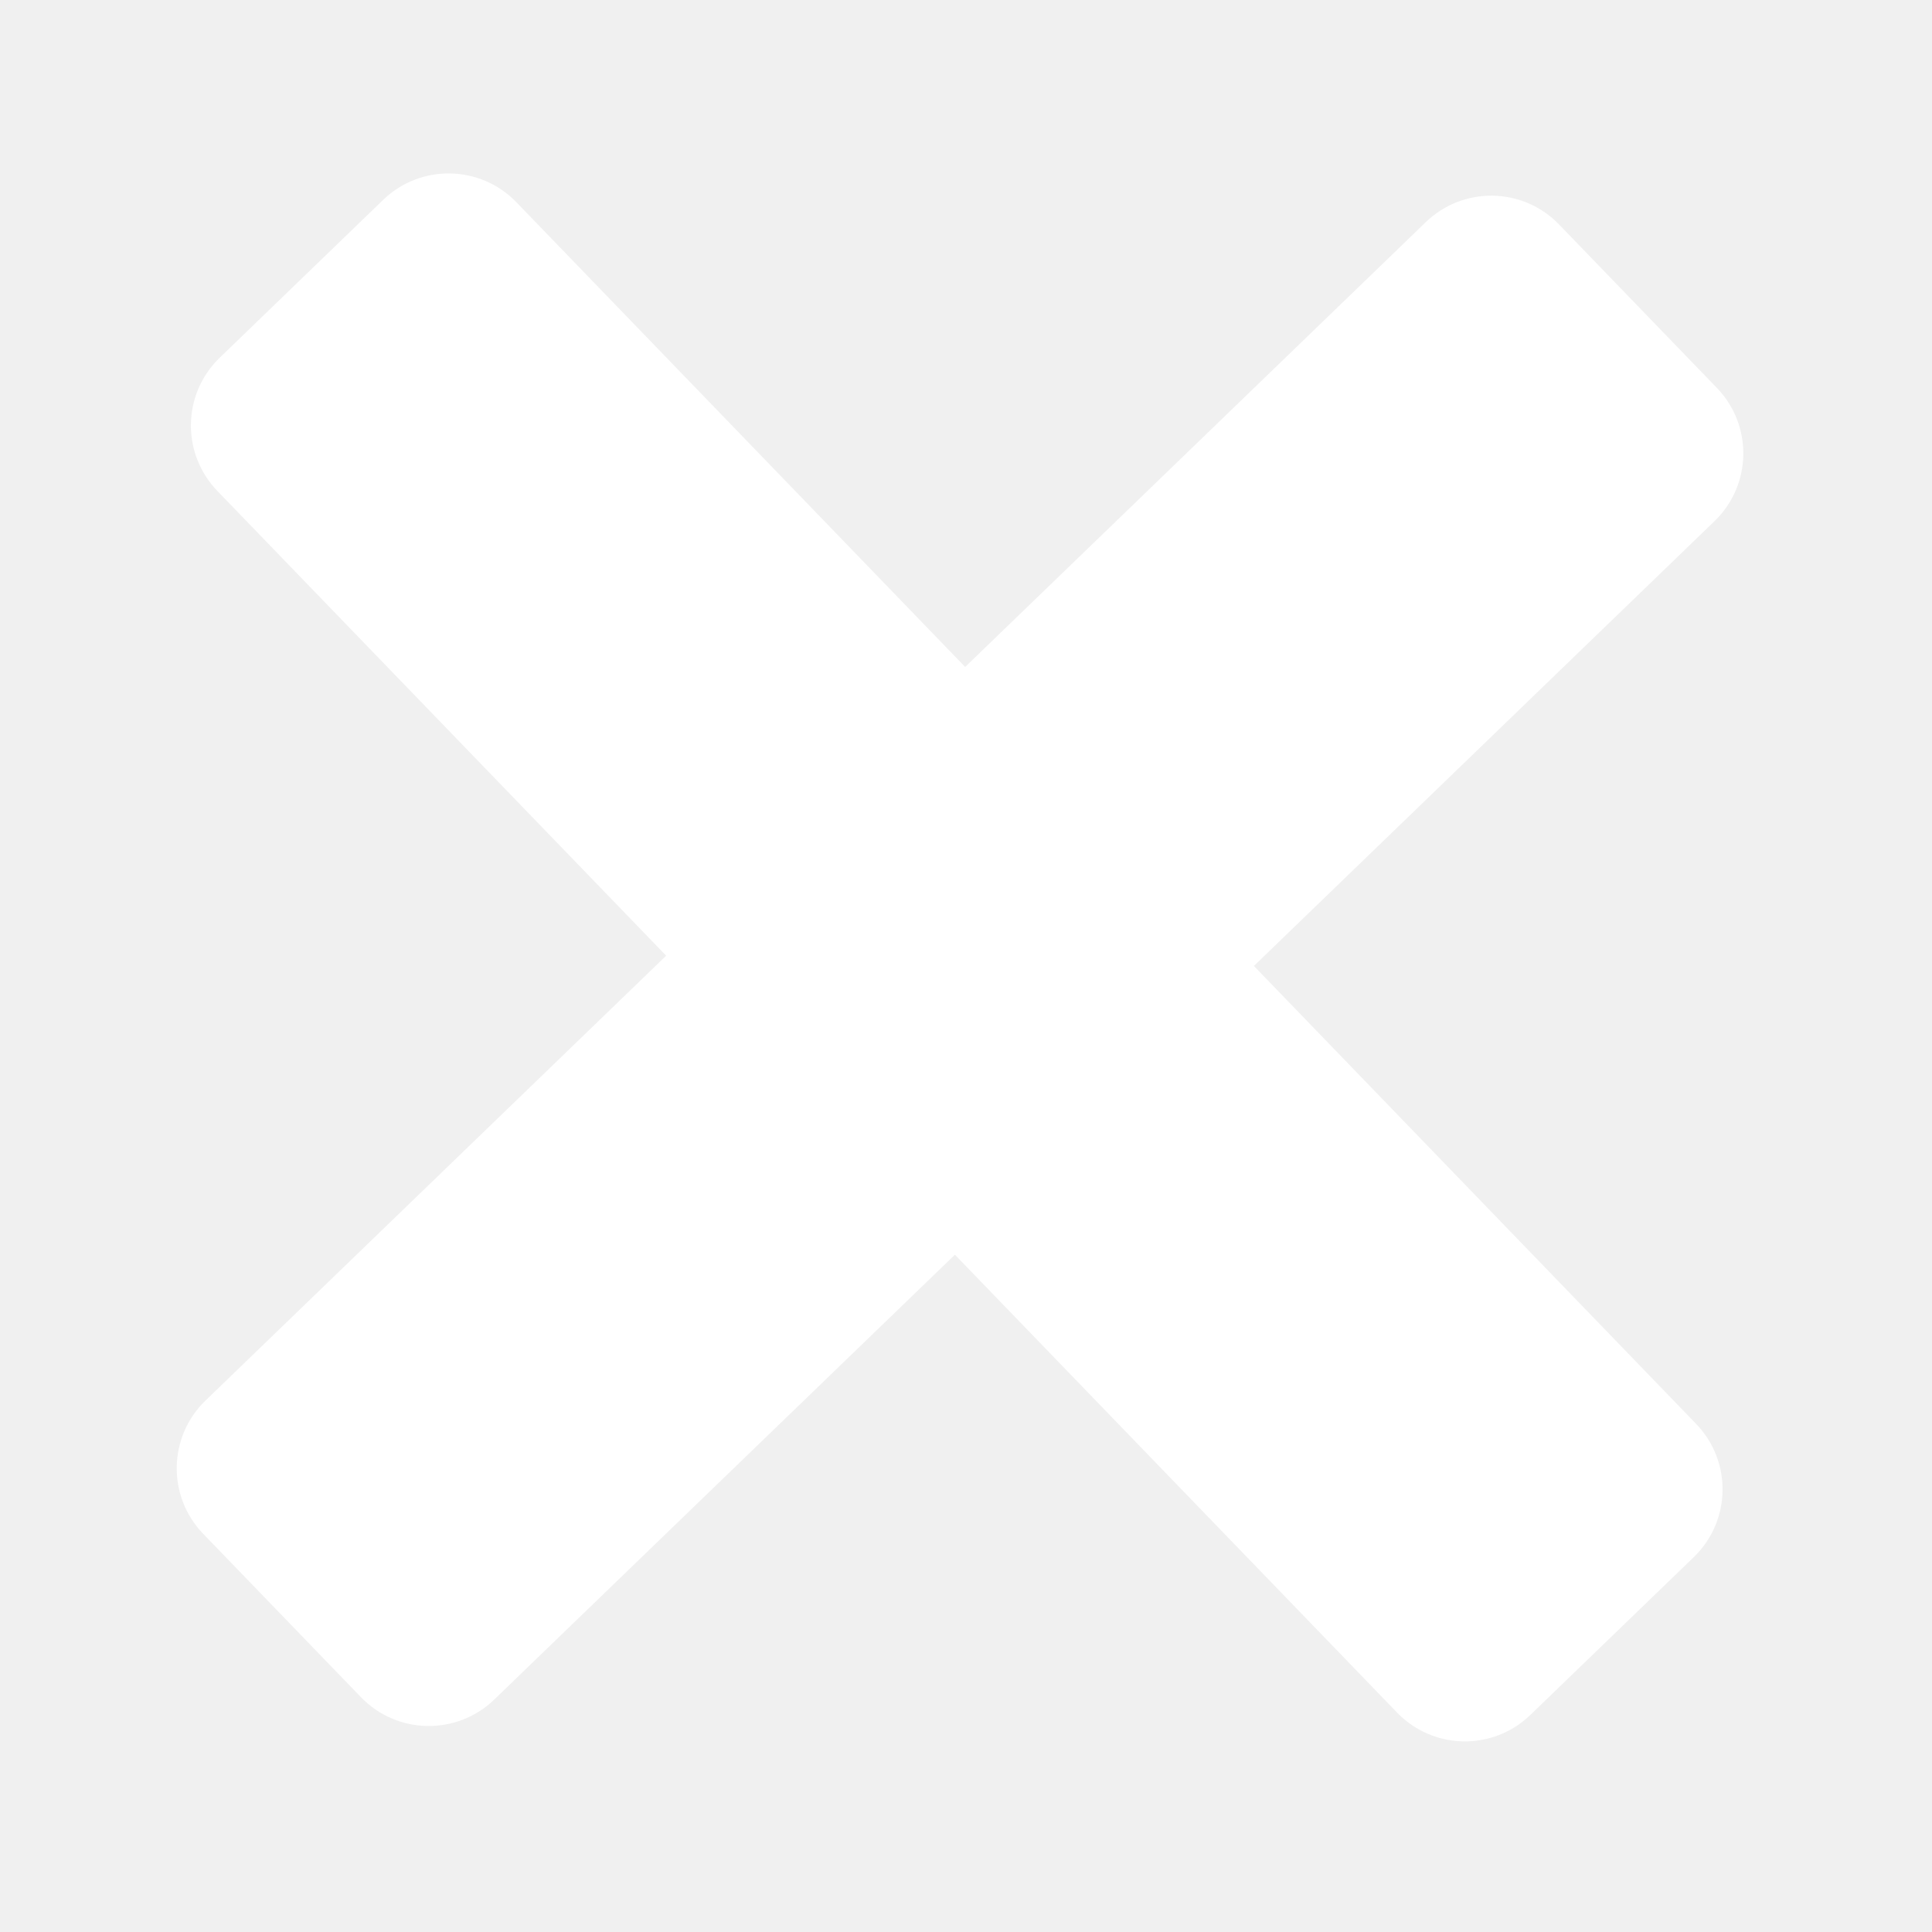
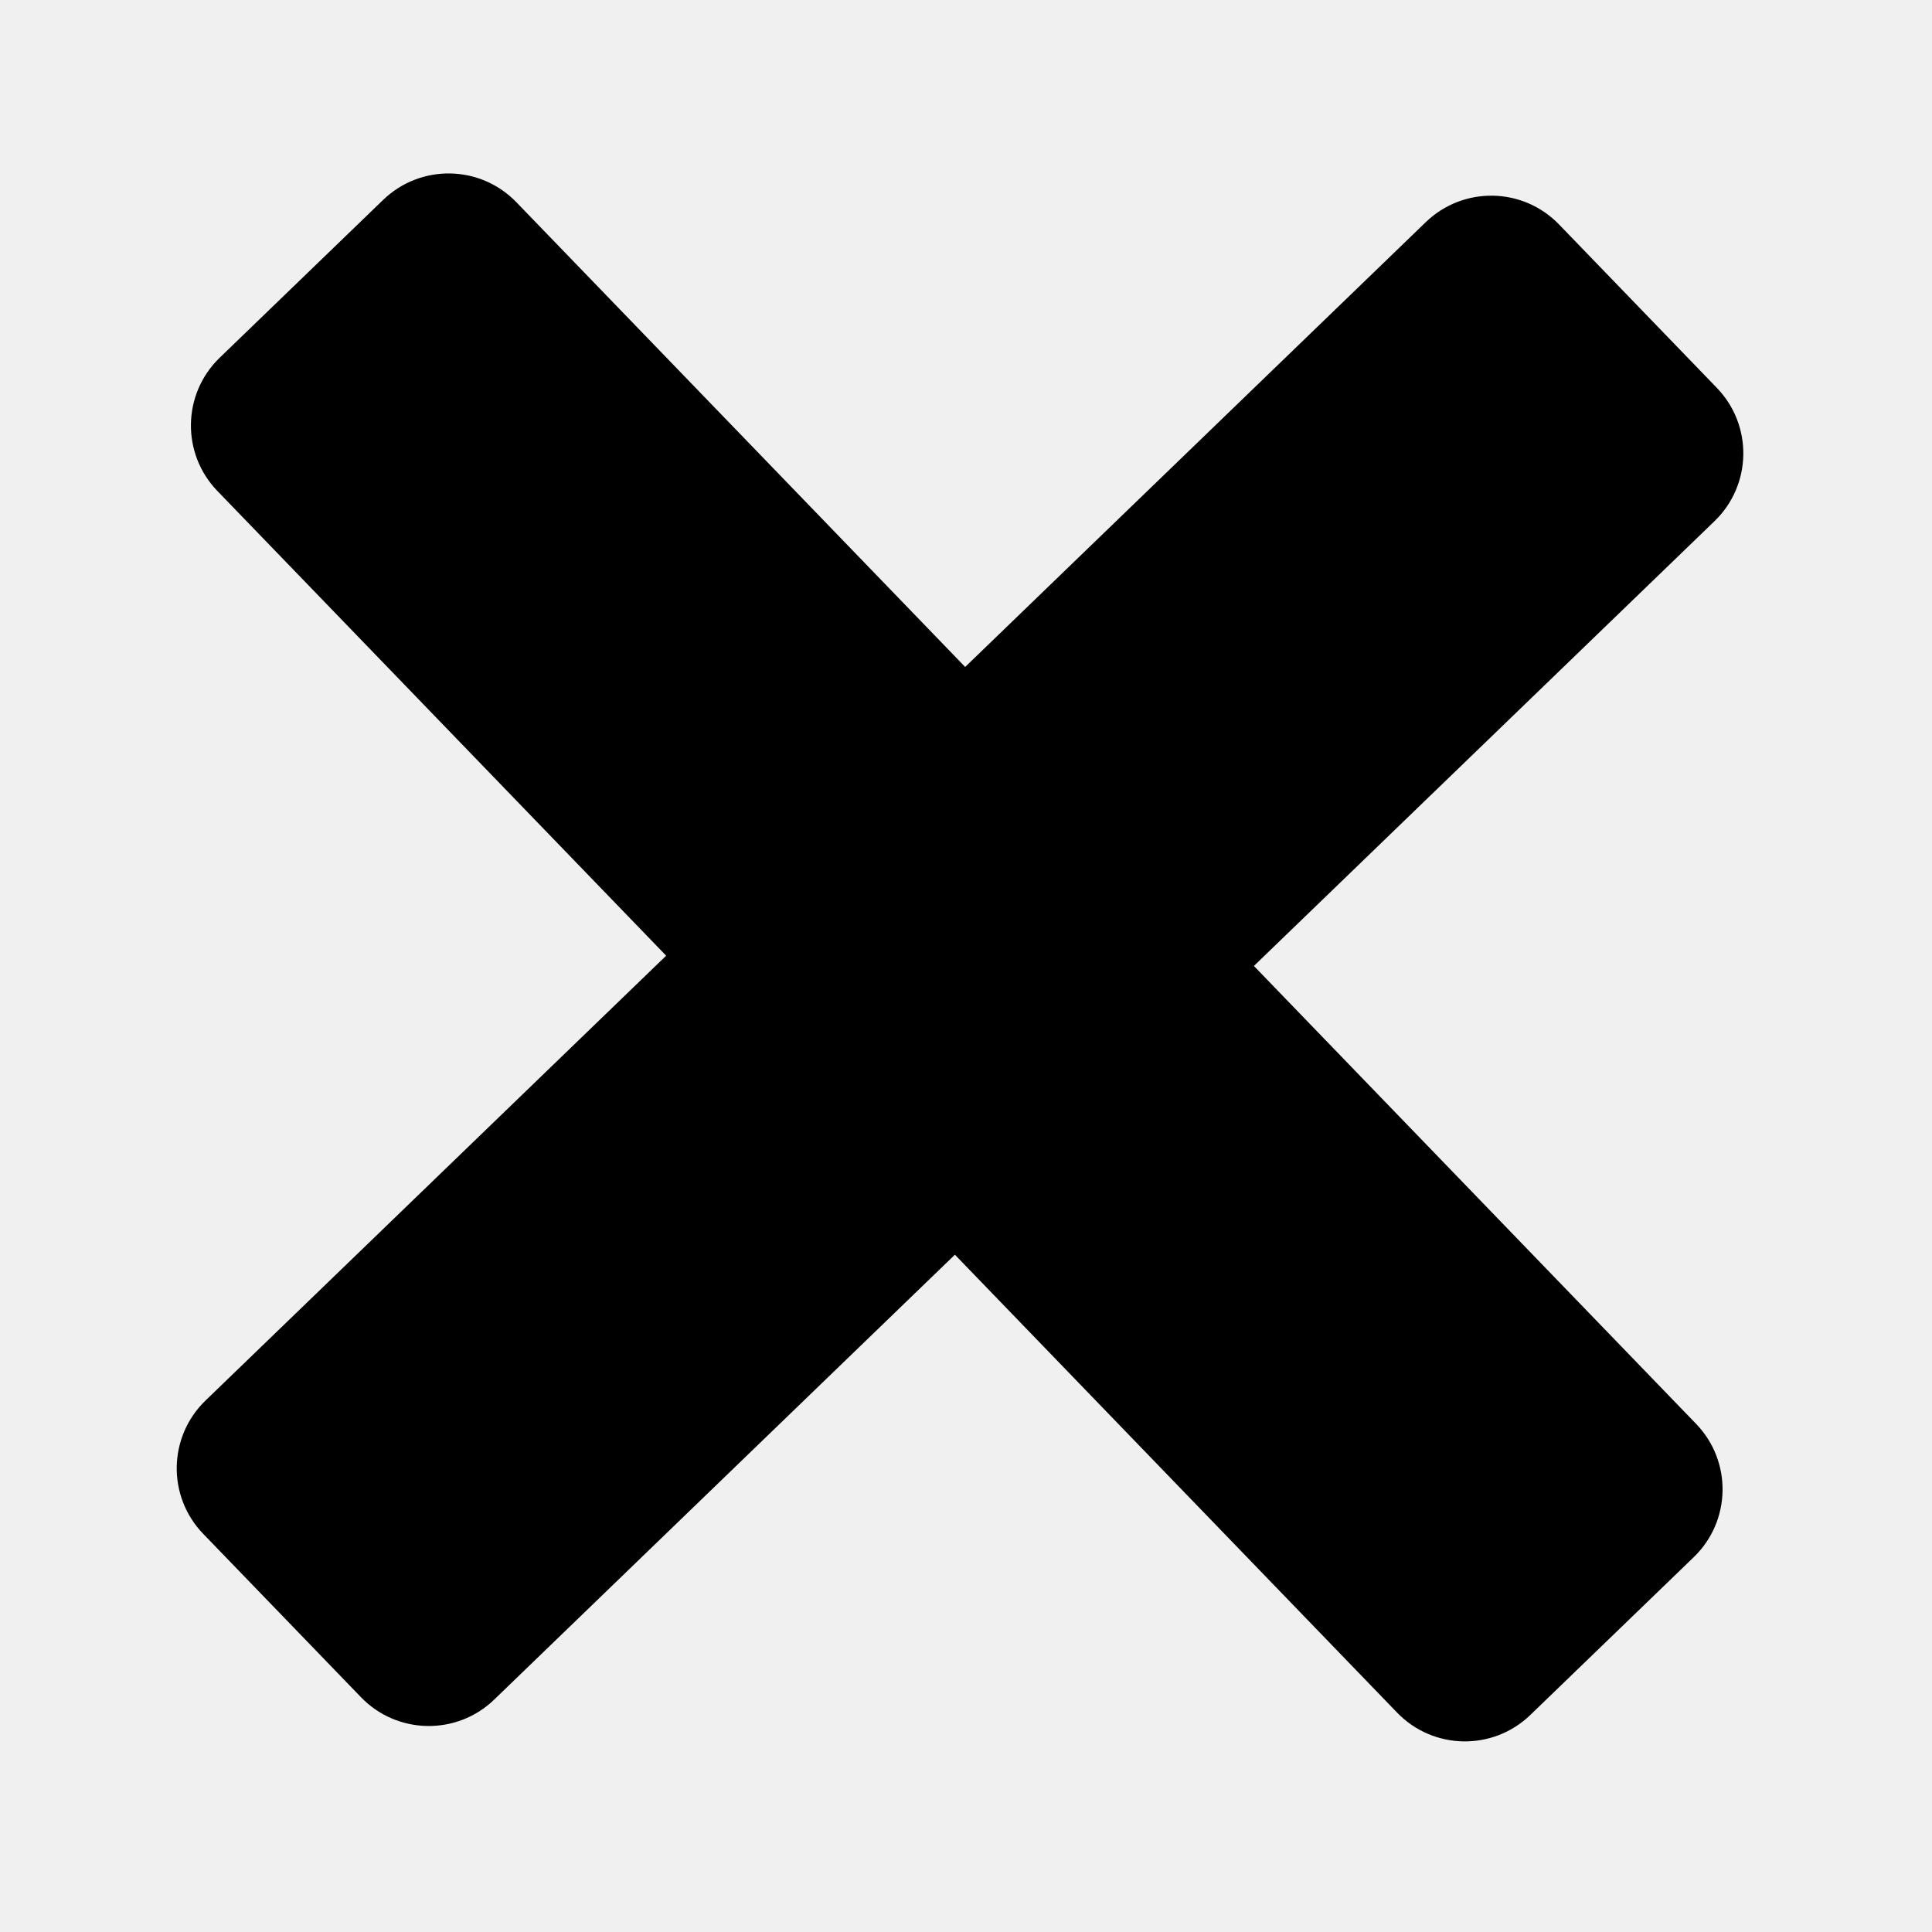
<svg xmlns="http://www.w3.org/2000/svg" width="41px" height="41px" viewBox="0 0 41 41" version="1.1">
  <g id="Kreuz" stroke="none" stroke-width="1" fill="none" fill-rule="evenodd">
-     <g transform="translate(-8, -8)" fill="#FFFFFF" fill-rule="nonzero">
+     <g transform="translate(-8, -8)" fill="currentColor" fill-rule="nonzero">
      <path d="M32.714,46.338 L32.714,32.829 L32.714,32.829 L46.303,32.829 C47.408,32.829 48.303,31.934 48.303,30.829 L48.303,26.008 C48.303,24.903 47.408,24.008 46.303,24.008 L32.714,24.008 L32.714,24.008 L32.714,10.298 C32.714,9.193 31.819,8.298 30.714,8.298 L25.893,8.298 C24.788,8.298 23.893,9.193 23.893,10.298 L23.893,24.008 L23.893,24.008 L10.303,24.008 C9.199,24.008 8.303,24.903 8.303,26.008 L8.303,30.829 C8.303,31.934 9.199,32.829 10.303,32.829 L23.893,32.829 L23.893,32.829 L23.893,46.338 C23.893,47.443 24.788,48.338 25.893,48.338 L30.714,48.338 C31.819,48.338 32.714,47.443 32.714,46.338 Z" transform="translate(28.30347, 28.31787) rotate(-44) translate(-28.30347, -28.31787) " />
    </g>
  </g>
</svg>
